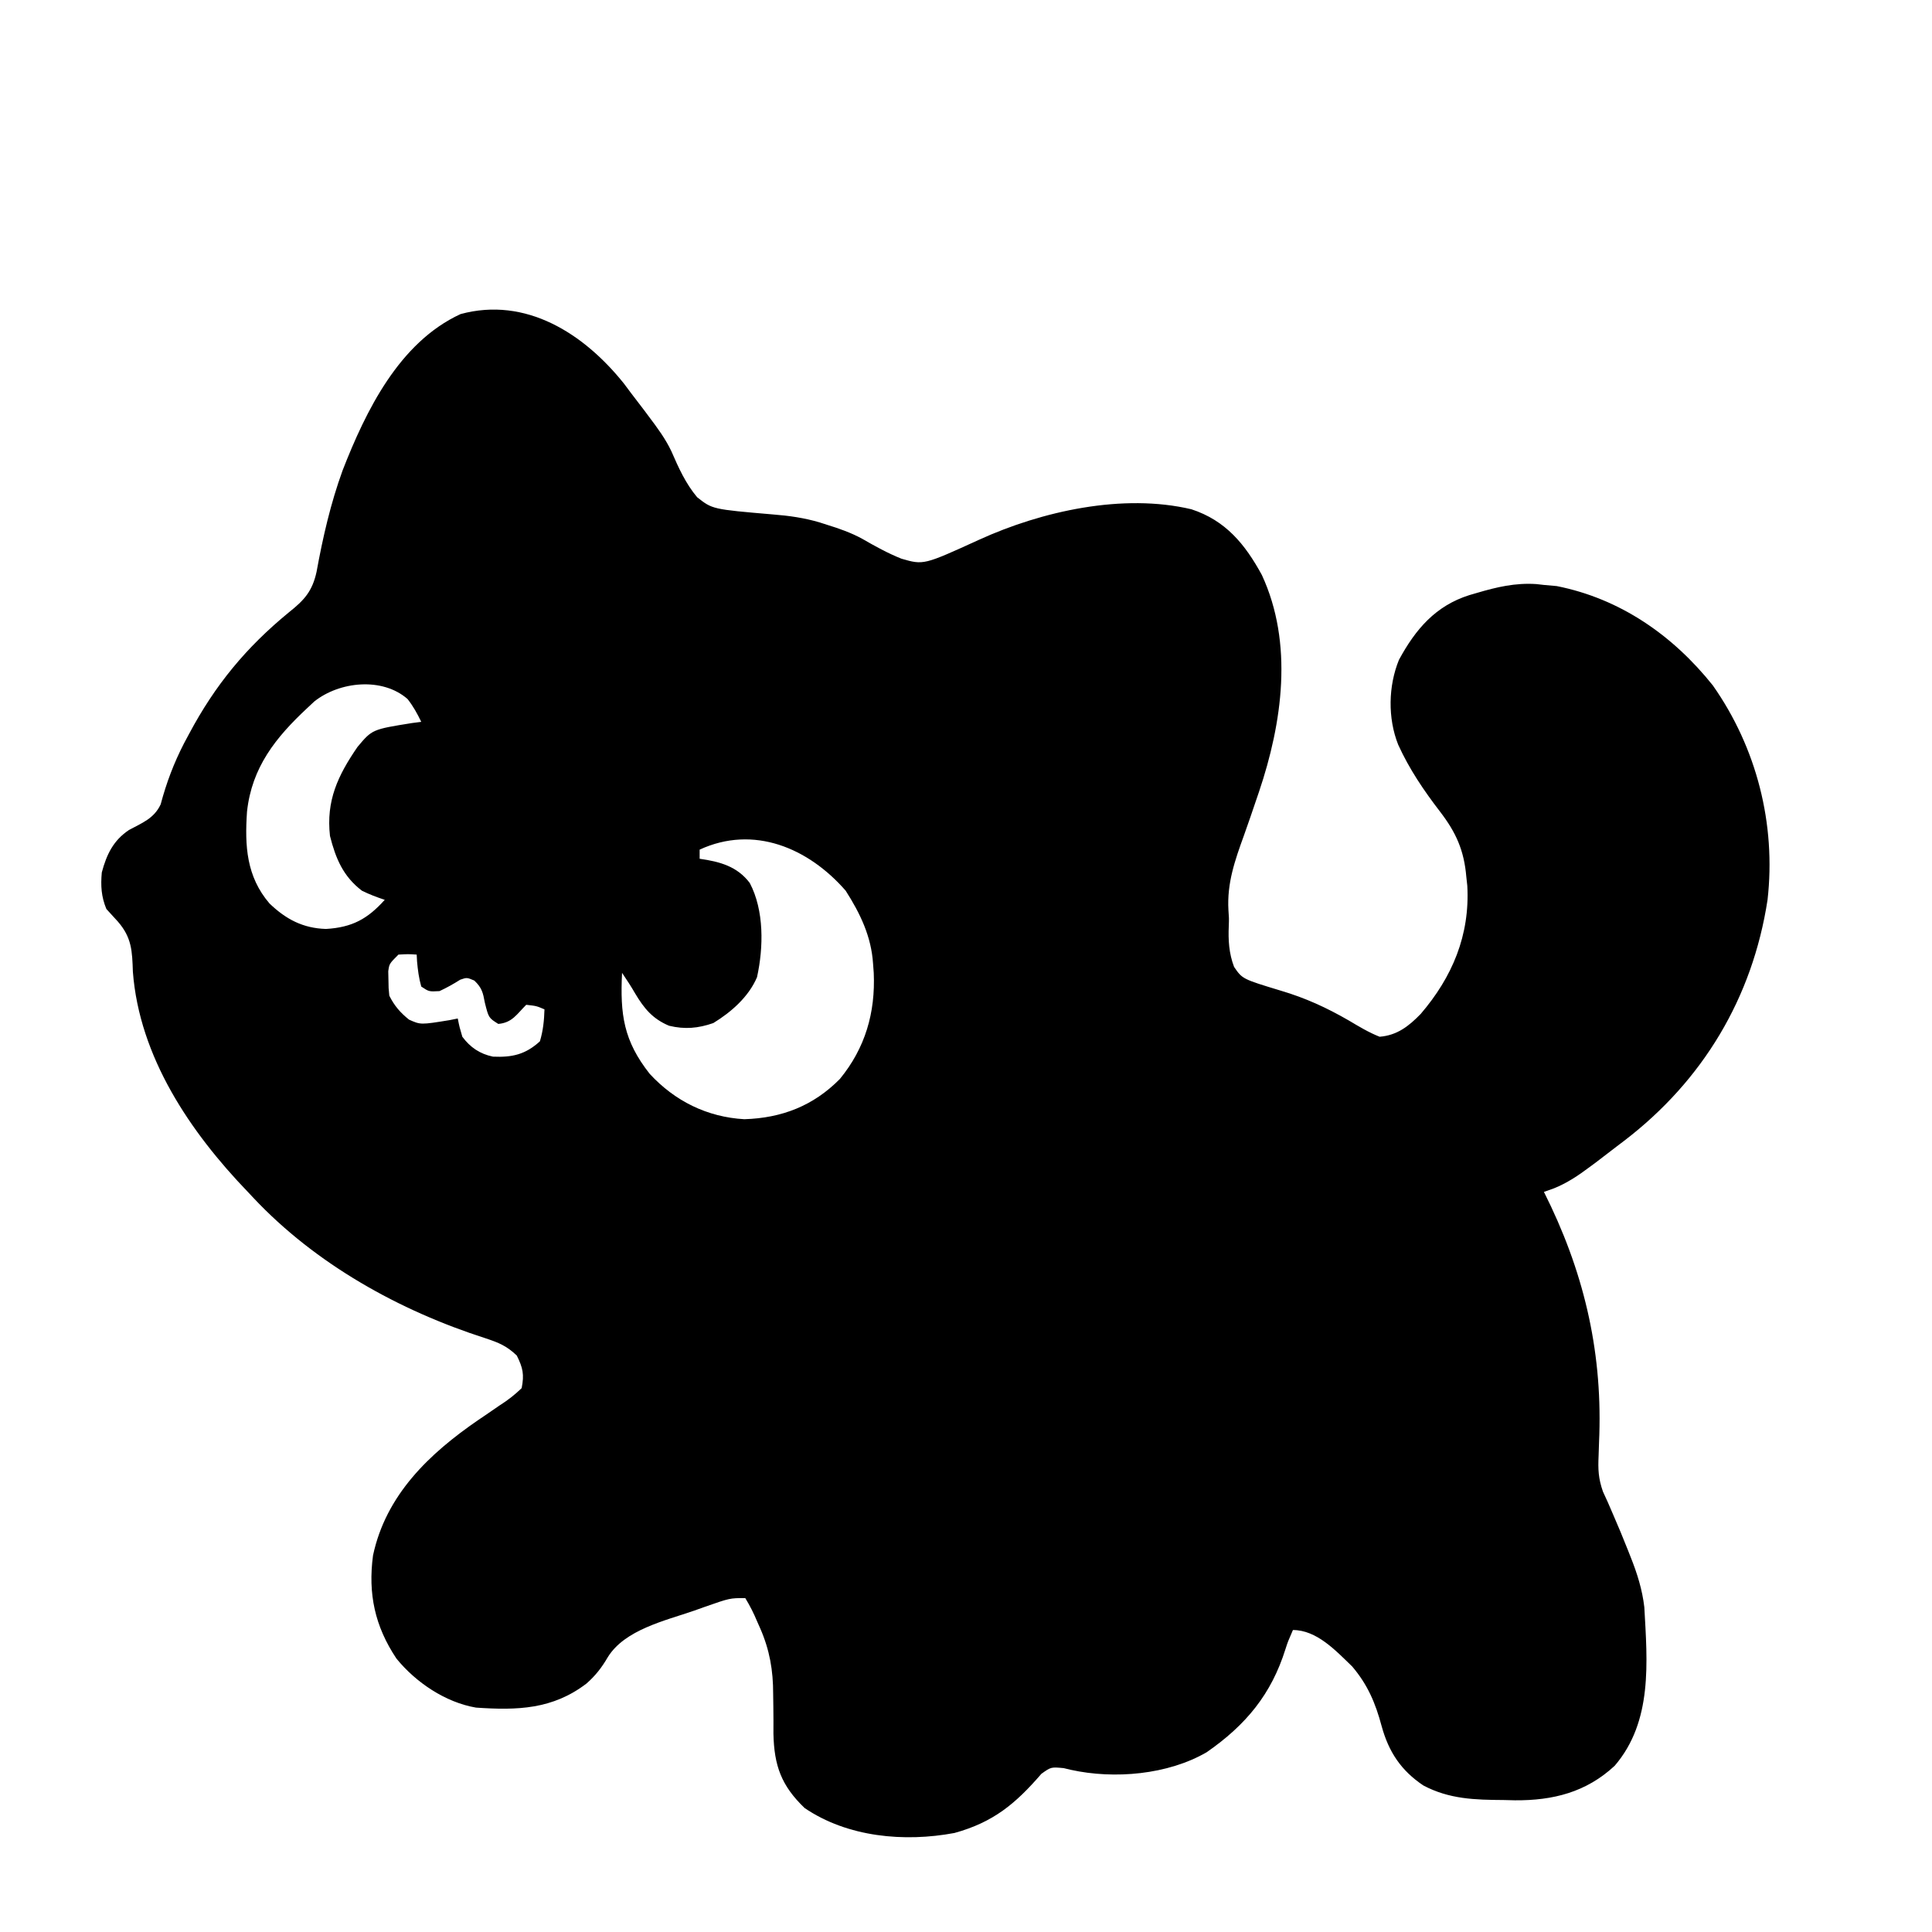
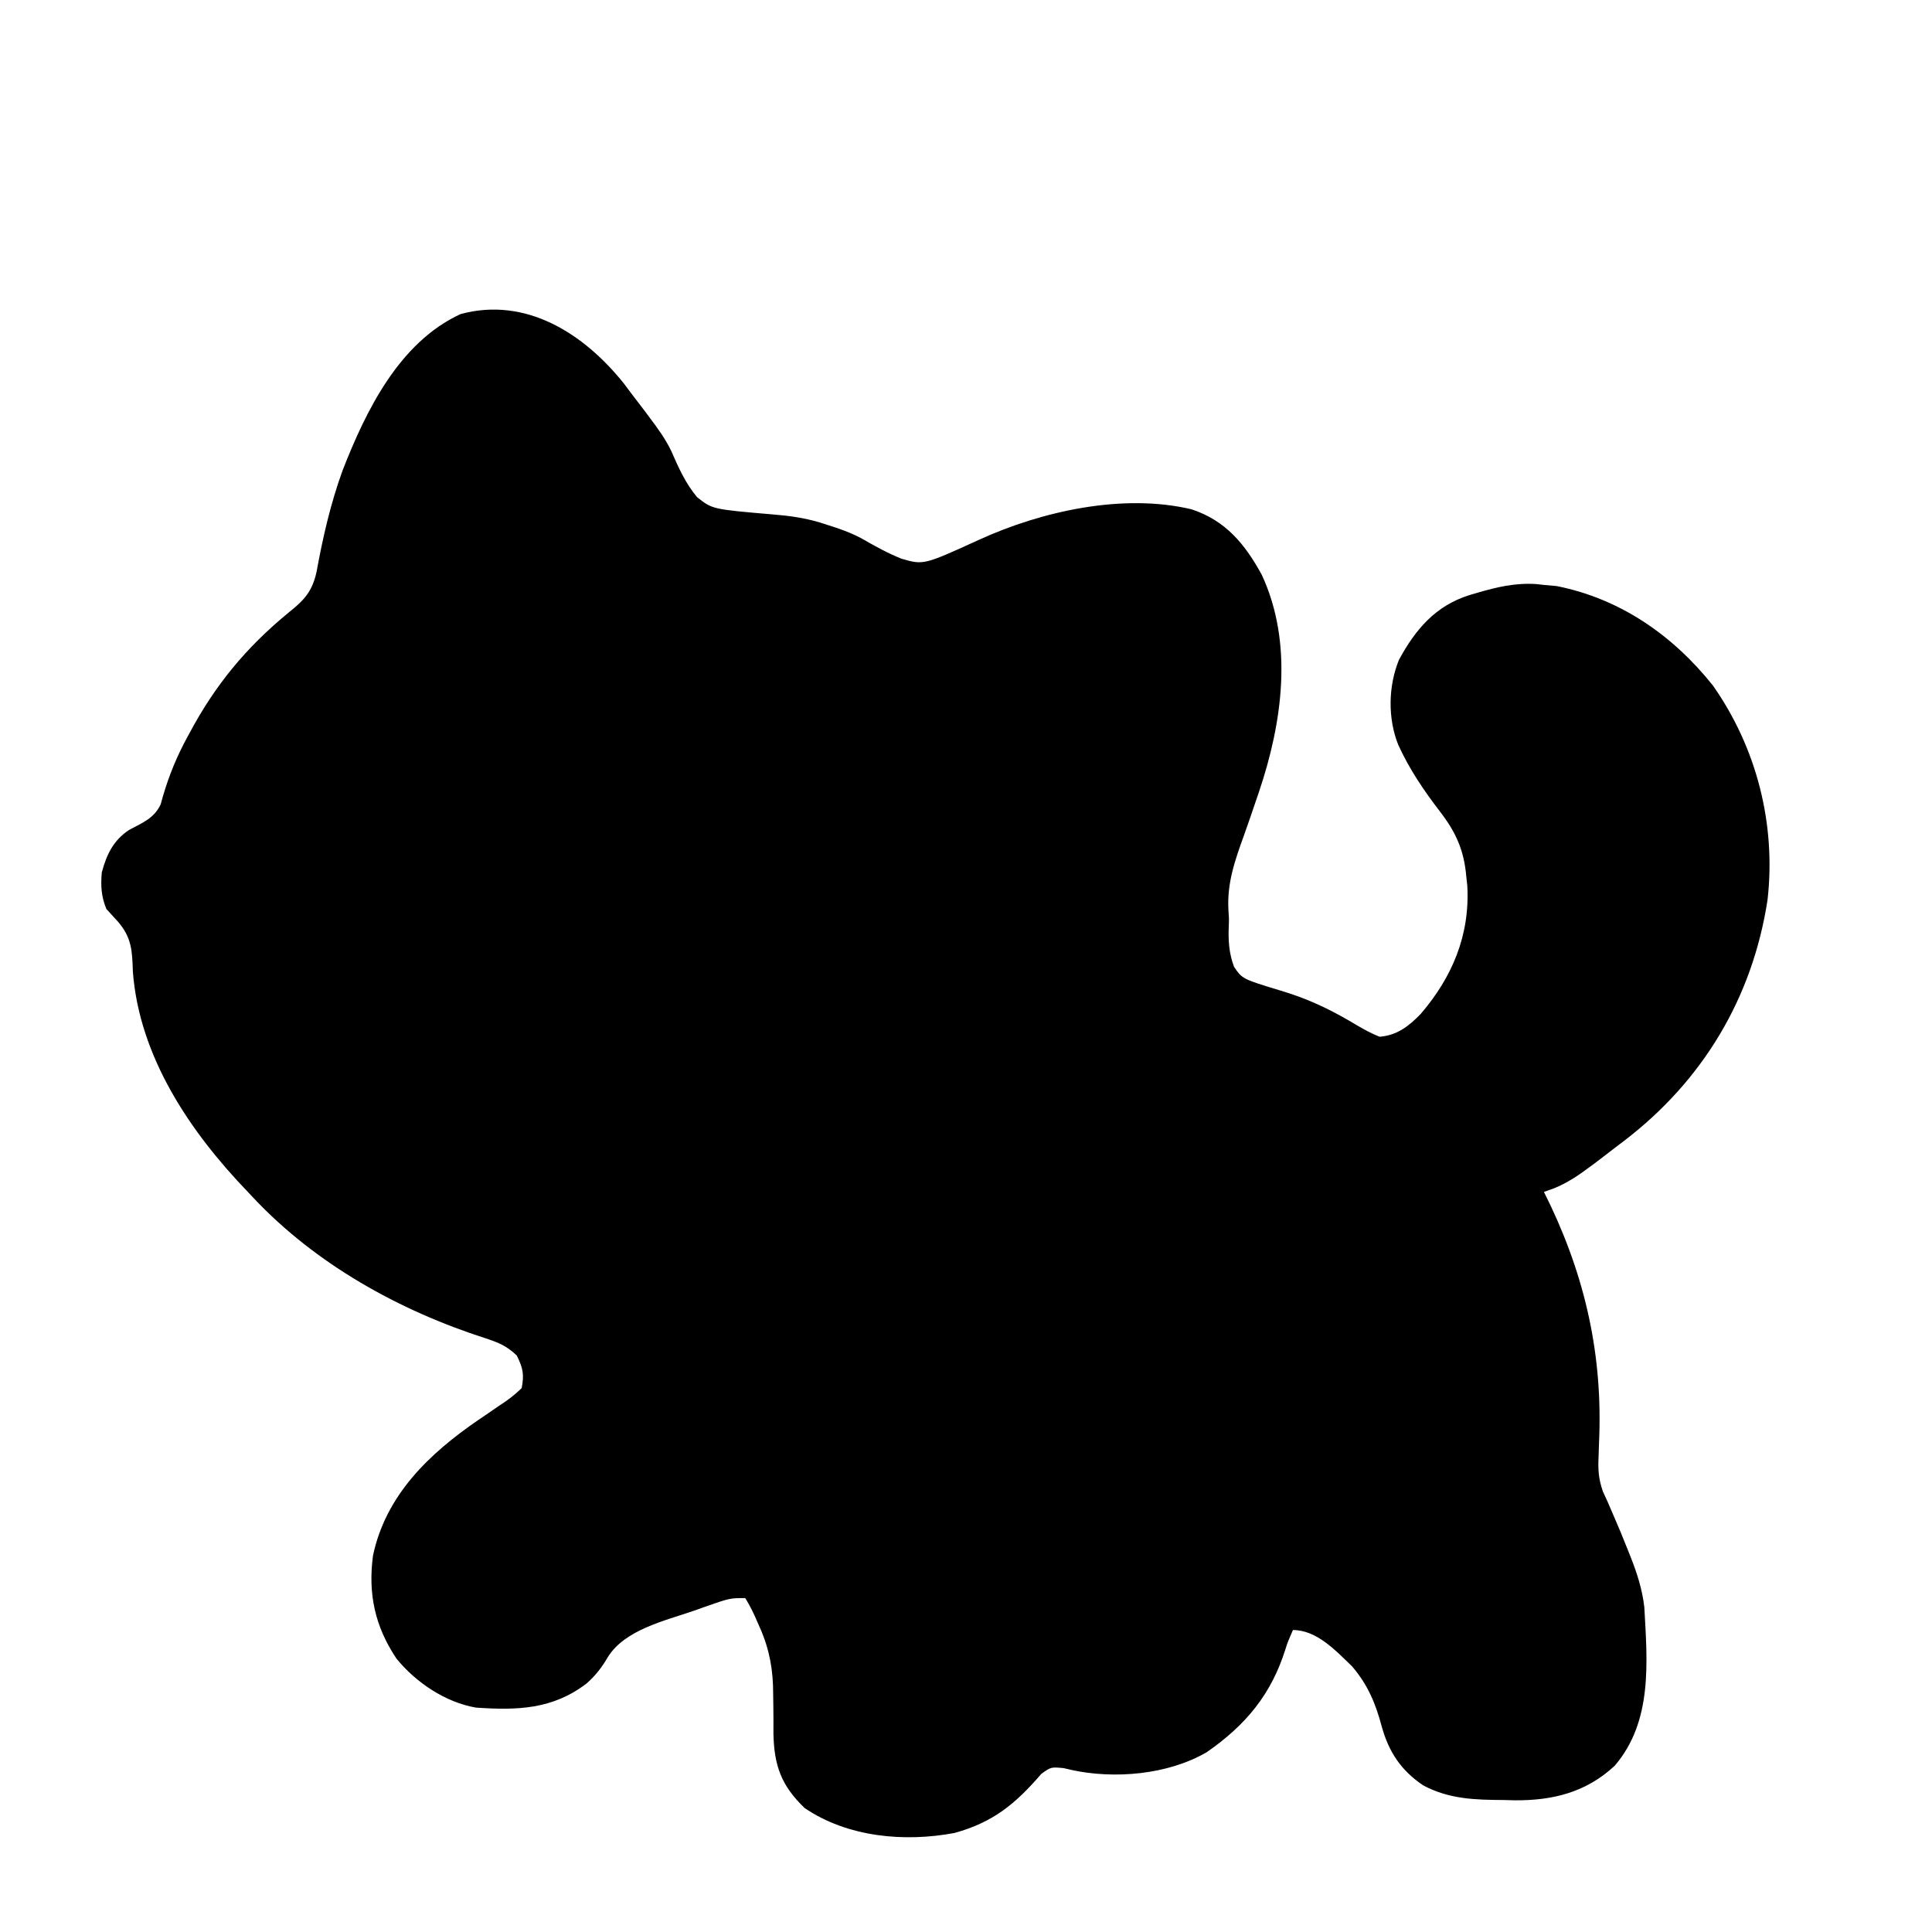
<svg xmlns="http://www.w3.org/2000/svg" viewBox="0 0 16 16" fill="#000">
  <g transform="translate(16 0) scale(-1 1)">
    <g transform="translate(-0.678991 0.082145) scale(0.03779464)">
-       <path d="M0 0 C13.45 6.2 20.75 21.19 25.85 34.27 C28.47 41.48 30.18 48.94 31.55 56.48 C32.48 60.74 34.25 62.69 37.61 65.35 C47 73.06 53.77 81.26 59.48 91.98 C59.85 92.67 60.22 93.36 60.6 94.07 C62.84 98.43 64.45 102.7 65.71 107.43 C67.16 110.53 69.75 111.48 72.66 113.05 C76.1 115.35 77.56 118.43 78.61 122.35 C78.87 125.27 78.73 127.63 77.61 130.35 C76.78 131.28 75.94 132.2 75.09 133.11 C72.03 136.63 71.95 139.58 71.8 144.1 C70.38 162.77 59.27 179.2 46.61 192.35 C46.21 192.78 45.81 193.21 45.39 193.65 C31.75 208.16 13.44 218.36 -5.5 224.43 C-8.36 225.38 -10.11 226.09 -12.32 228.2 C-13.67 230.91 -13.98 232.36 -13.39 235.35 C-11.76 236.91 -10.39 237.97 -8.52 239.16 C-7.5 239.86 -6.49 240.55 -5.48 241.25 C-5.22 241.42 -5.22 241.42 -3.91 242.31 C6.86 249.7 16.35 258.73 19.18 272.01 C20.3 280.42 18.77 287.53 14.05 294.6 C9.81 299.83 3.3 304.21 -3.39 305.35 C-12.41 305.97 -20.2 305.76 -27.64 300.04 C-29.62 298.28 -30.94 296.57 -32.27 294.29 C-36.01 288.26 -44.82 286.31 -51.2 284.1 C-51.95 283.83 -52.7 283.57 -53.47 283.29 C-59.01 281.35 -59.01 281.35 -62.39 281.35 C-63.45 283.1 -64.24 284.67 -65.02 286.54 C-65.12 286.78 -65.12 286.78 -65.67 288 C-67.73 292.73 -68.51 297.2 -68.5 302.37 C-68.51 303.31 -68.53 304.25 -68.54 305.22 C-68.57 307.17 -68.57 309.12 -68.56 311.07 C-68.71 318.06 -70.29 322.46 -75.39 327.35 C-84.78 333.75 -97.26 334.88 -108.23 332.82 C-116.74 330.47 -121.6 326.43 -127.27 319.86 C-129.39 318.35 -129.39 318.35 -132.16 318.61 C-132.67 318.73 -133.18 318.85 -133.71 318.98 C-143.28 321.09 -155.01 320.05 -163.49 315.13 C-172.09 309.16 -177.66 302.43 -180.76 292.52 C-181.29 290.88 -181.29 290.88 -182.39 288.35 C-187.6 288.35 -191.75 292.83 -195.39 296.35 C-198.79 300.36 -200.48 304.36 -201.83 309.41 C-203.37 315.04 -206.08 319.14 -210.97 322.41 C-216.66 325.42 -222.26 325.56 -228.58 325.6 C-228.98 325.61 -228.98 325.61 -231.04 325.66 C-239.4 325.72 -246.66 323.89 -252.89 318.1 C-261.25 308.38 -260.05 295.35 -259.39 283.35 C-258.94 279.49 -257.83 275.96 -256.39 272.35 C-256.29 272.1 -256.29 272.1 -255.79 270.83 C-254.76 268.22 -253.69 265.64 -252.57 263.08 C-252.38 262.63 -252.38 262.63 -251.39 260.35 C-251.04 259.58 -250.68 258.8 -250.32 258.01 C-249.32 255.14 -249.23 253.18 -249.37 250.17 C-249.41 249.16 -249.44 248.15 -249.47 247.14 C-249.48 246.88 -249.48 246.88 -249.53 245.55 C-250.12 226.56 -245.95 209.36 -237.39 192.35 C-238.11 192.09 -238.83 191.83 -239.58 191.57 C-242.46 190.41 -244.91 188.77 -247.39 186.91 C-247.86 186.57 -248.33 186.22 -248.81 185.86 C-250.34 184.7 -251.87 183.53 -253.39 182.35 C-253.92 181.95 -254.46 181.54 -255 181.13 C-272.2 167.96 -283.1 149.84 -286.39 128.35 C-288.27 111.76 -284.01 95.02 -274.39 81.35 C-265.63 70.38 -254.1 62.36 -240.2 59.6 C-239.28 59.52 -238.35 59.44 -237.39 59.35 C-236.84 59.29 -236.28 59.23 -235.71 59.16 C-231.11 58.86 -227.07 59.81 -222.7 61.1 C-222.16 61.26 -221.61 61.42 -221.05 61.58 C-213.65 63.92 -209.27 69.04 -205.63 75.75 C-203.27 81.51 -203.16 88.57 -205.45 94.34 C-207.89 99.71 -211.06 104.38 -214.64 109.04 C-218.14 113.6 -219.9 117.52 -220.39 123.35 C-220.46 123.98 -220.53 124.61 -220.6 125.27 C-221.2 136.1 -217.3 145.29 -210.39 153.35 C-207.77 156.05 -205.22 158.04 -201.39 158.35 C-199 157.41 -196.85 156.1 -194.64 154.79 C-189.76 151.97 -185.13 149.85 -179.72 148.25 C-171.32 145.7 -171.32 145.7 -169.5 143.05 C-168.37 140.09 -168.19 137.16 -168.34 133.99 C-168.39 132.35 -168.39 132.35 -168.26 130.6 C-167.92 124.7 -169.67 119.74 -171.64 114.29 C-172.6 111.63 -173.5 108.96 -174.41 106.28 C-174.59 105.76 -174.76 105.24 -174.95 104.7 C-180.07 89.53 -182.54 72.18 -175.58 57.16 C-171.92 50.46 -167.69 45.24 -160.15 42.77 C-145.14 39.22 -127.38 43.17 -113.62 49.45 C-101.46 55 -101.46 55 -96.61 53.6 C-93.6 52.4 -90.81 50.85 -88 49.23 C-85.52 47.88 -82.96 46.99 -80.27 46.16 C-80.01 46.08 -80.01 46.08 -78.72 45.66 C-75.28 44.64 -71.98 44.18 -68.41 43.9 C-55.19 42.77 -55.19 42.77 -51.84 40.13 C-49.31 37.11 -47.76 33.65 -46.2 30.06 C-44.9 27.32 -43.15 24.96 -41.33 22.54 C-40.99 22.09 -40.65 21.64 -40.31 21.17 C-39.34 19.89 -38.37 18.62 -37.39 17.35 C-36.86 16.64 -36.33 15.94 -35.79 15.21 C-26.99 4.22 -14.29 -3.88 0 0 Z M11.61 84.35 C10.34 85.98 9.52 87.48 8.61 89.35 C9.27 89.44 9.94 89.52 10.62 89.61 C19.37 91.01 19.37 91.01 22.59 94.86 C26.89 101.13 29.48 106.62 28.61 114.35 C27.35 119.32 25.72 123.21 21.61 126.35 C19.96 127.17 18.37 127.76 16.61 128.35 C20.37 132.54 23.75 134.39 29.48 134.73 C34.52 134.58 38.26 132.61 41.86 129.15 C46.94 123.23 47.3 116.48 46.79 109.02 C45.73 99.29 40.5 92.78 33.61 86.35 C33.35 86.11 33.35 86.11 32.04 84.88 C26.5 80.48 17.13 79.52 11.61 84.35 Z M-84.39 126.35 C-87.59 131.36 -90.01 136.39 -90.39 142.35 C-90.44 143.02 -90.49 143.68 -90.54 144.36 C-90.92 153.08 -88.68 160.82 -83.12 167.6 C-77.31 173.49 -70.39 176.17 -62.17 176.42 C-54.03 175.95 -46.96 172.45 -41.45 166.48 C-35.71 159.2 -34.95 153.45 -35.39 144.35 C-36.39 145.83 -37.36 147.3 -38.25 148.85 C-40.22 152.16 -42.09 154.43 -45.69 155.94 C-49.12 156.77 -52.07 156.51 -55.39 155.35 C-59.31 152.95 -63.12 149.62 -64.96 145.31 C-66.4 138.77 -66.55 130.67 -63.37 124.65 C-60.61 121 -56.81 119.98 -52.39 119.35 C-52.39 118.69 -52.39 118.03 -52.39 117.35 C-64.23 111.89 -76.22 116.97 -84.39 126.35 Z M9.61 140.35 C9.58 140.85 9.56 141.34 9.53 141.85 C9.36 143.76 9.13 145.51 8.61 147.35 C6.92 148.48 6.92 148.48 4.61 148.35 C3.02 147.61 1.55 146.79 0.07 145.85 C-1.39 145.35 -1.39 145.35 -3.02 146.04 C-4.69 147.64 -4.91 148.66 -5.33 150.91 C-6.16 154.21 -6.16 154.21 -8.27 155.54 C-11.31 155.27 -12.28 153.46 -14.39 151.35 C-16.64 151.6 -16.64 151.6 -18.39 152.35 C-18.32 154.78 -18.09 157.02 -17.39 159.35 C-14.24 162.23 -11.34 162.9 -7.1 162.71 C-4.24 162.11 -2.13 160.69 -0.39 158.35 C0.24 156.21 0.24 156.21 0.61 154.35 C0.91 154.41 0.91 154.41 2.4 154.71 C8.74 155.74 8.74 155.74 11.29 154.6 C13.21 153.06 14.51 151.56 15.61 149.35 C15.78 147.7 15.78 147.7 15.8 145.85 C15.81 145.24 15.83 144.63 15.84 144.01 C15.61 142.35 15.61 142.35 13.61 140.35 C11.48 140.23 11.48 140.23 9.61 140.35 Z " transform="translate(340.3906,66.64844)" />
+       <path transform="translate(340.3906,66.64844)" d="M0 0 C13.45 6.2 20.75 21.19 25.85 34.27 C28.47 41.48 30.18 48.94 31.55 56.48 C32.48 60.74 34.25 62.69 37.61 65.35 C47 73.06 53.77 81.26 59.48 91.98 C59.85 92.67 60.22 93.36 60.6 94.07 C62.84 98.43 64.45 102.7 65.71 107.43 C67.16 110.53 69.75 111.48 72.66 113.05 C76.1 115.35 77.56 118.43 78.61 122.35 C78.87 125.27 78.73 127.63 77.61 130.35 C76.78 131.28 75.94 132.2 75.09 133.11 C72.03 136.63 71.95 139.58 71.8 144.1 C70.38 162.77 59.27 179.2 46.61 192.35 C46.21 192.78 45.81 193.21 45.39 193.65 C31.75 208.16 13.44 218.36 -5.5 224.43 C-8.36 225.38 -10.11 226.09 -12.32 228.2 C-13.67 230.91 -13.98 232.36 -13.39 235.35 C-11.76 236.91 -10.39 237.97 -8.52 239.16 C-7.5 239.86 -6.49 240.55 -5.48 241.25 C-5.22 241.42 -5.22 241.42 -3.91 242.31 C6.86 249.7 16.35 258.73 19.18 272.01 C20.3 280.42 18.77 287.53 14.05 294.6 C9.81 299.83 3.3 304.21 -3.39 305.35 C-12.41 305.97 -20.2 305.76 -27.64 300.04 C-29.62 298.28 -30.94 296.57 -32.27 294.29 C-36.01 288.26 -44.82 286.31 -51.2 284.1 C-51.95 283.83 -52.7 283.57 -53.47 283.29 C-59.01 281.35 -59.01 281.35 -62.39 281.35 C-63.45 283.1 -64.24 284.67 -65.02 286.54 C-65.12 286.78 -65.12 286.78 -65.67 288 C-67.73 292.73 -68.51 297.2 -68.5 302.37 C-68.51 303.31 -68.53 304.25 -68.54 305.22 C-68.57 307.17 -68.57 309.12 -68.56 311.07 C-68.71 318.06 -70.29 322.46 -75.39 327.35 C-84.78 333.75 -97.26 334.88 -108.23 332.82 C-116.74 330.47 -121.6 326.43 -127.27 319.86 C-129.39 318.35 -129.39 318.35 -132.16 318.61 C-132.67 318.73 -133.18 318.85 -133.71 318.98 C-143.28 321.09 -155.01 320.05 -163.49 315.13 C-172.09 309.16 -177.66 302.43 -180.76 292.52 C-181.29 290.88 -181.29 290.88 -182.39 288.35 C-187.6 288.35 -191.75 292.83 -195.39 296.35 C-198.79 300.36 -200.48 304.36 -201.83 309.41 C-203.37 315.04 -206.08 319.14 -210.97 322.41 C-216.66 325.42 -222.26 325.56 -228.58 325.6 C-228.98 325.61 -228.98 325.61 -231.04 325.66 C-239.4 325.72 -246.66 323.89 -252.89 318.1 C-261.25 308.38 -260.05 295.35 -259.39 283.35 C-258.94 279.49 -257.83 275.96 -256.39 272.35 C-256.29 272.1 -256.29 272.1 -255.79 270.83 C-254.76 268.22 -253.69 265.64 -252.57 263.08 C-252.38 262.63 -252.38 262.63 -251.39 260.35 C-251.04 259.58 -250.68 258.8 -250.32 258.01 C-249.32 255.14 -249.23 253.18 -249.37 250.17 C-249.41 249.16 -249.44 248.15 -249.47 247.14 C-249.48 246.88 -249.48 246.88 -249.53 245.55 C-250.12 226.56 -245.95 209.36 -237.39 192.35 C-238.11 192.09 -238.83 191.83 -239.58 191.57 C-242.46 190.41 -244.91 188.77 -247.39 186.91 C-247.86 186.57 -248.33 186.22 -248.81 185.86 C-250.34 184.7 -251.87 183.53 -253.39 182.35 C-253.92 181.95 -254.46 181.54 -255 181.13 C-272.2 167.96 -283.1 149.84 -286.39 128.35 C-288.27 111.76 -284.01 95.02 -274.39 81.35 C-265.63 70.38 -254.1 62.36 -240.2 59.6 C-239.28 59.52 -238.35 59.44 -237.39 59.35 C-236.84 59.29 -236.28 59.23 -235.71 59.16 C-231.11 58.86 -227.07 59.81 -222.7 61.1 C-222.16 61.26 -221.61 61.42 -221.05 61.58 C-213.65 63.92 -209.27 69.04 -205.63 75.75 C-203.27 81.51 -203.16 88.57 -205.45 94.34 C-207.89 99.71 -211.06 104.38 -214.64 109.04 C-218.14 113.6 -219.9 117.52 -220.39 123.35 C-220.46 123.98 -220.53 124.61 -220.6 125.27 C-221.2 136.1 -217.3 145.29 -210.39 153.35 C-207.77 156.05 -205.22 158.04 -201.39 158.35 C-199 157.41 -196.85 156.1 -194.64 154.79 C-189.76 151.97 -185.13 149.85 -179.72 148.25 C-171.32 145.7 -171.32 145.7 -169.5 143.05 C-168.37 140.09 -168.19 137.16 -168.34 133.99 C-168.39 132.35 -168.39 132.35 -168.26 130.6 C-167.92 124.7 -169.67 119.74 -171.64 114.29 C-172.6 111.63 -173.5 108.96 -174.41 106.28 C-174.59 105.76 -174.76 105.24 -174.95 104.7 C-180.07 89.53 -182.54 72.18 -175.58 57.16 C-171.92 50.46 -167.69 45.24 -160.15 42.77 C-145.14 39.22 -127.38 43.17 -113.62 49.45 C-101.46 55 -101.46 55 -96.61 53.6 C-93.6 52.4 -90.81 50.85 -88 49.23 C-85.52 47.88 -82.96 46.99 -80.27 46.16 C-80.01 46.08 -80.01 46.08 -78.72 45.66 C-75.28 44.64 -71.98 44.18 -68.41 43.9 C-55.19 42.77 -55.19 42.77 -51.84 40.13 C-49.31 37.11 -47.76 33.65 -46.2 30.06 C-44.9 27.32 -43.15 24.96 -41.33 22.54 C-40.99 22.09 -40.65 21.64 -40.31 21.17 C-39.34 19.89 -38.37 18.62 -37.39 17.35 C-36.86 16.64 -36.33 15.94 -35.79 15.21 C-26.99 4.22 -14.29 -3.88 0 0 Z" fill="#000" />
    </g>
  </g>
+   <g transform="translate(-0.060109 0.6039) scale(0.972536)" />
</svg>
